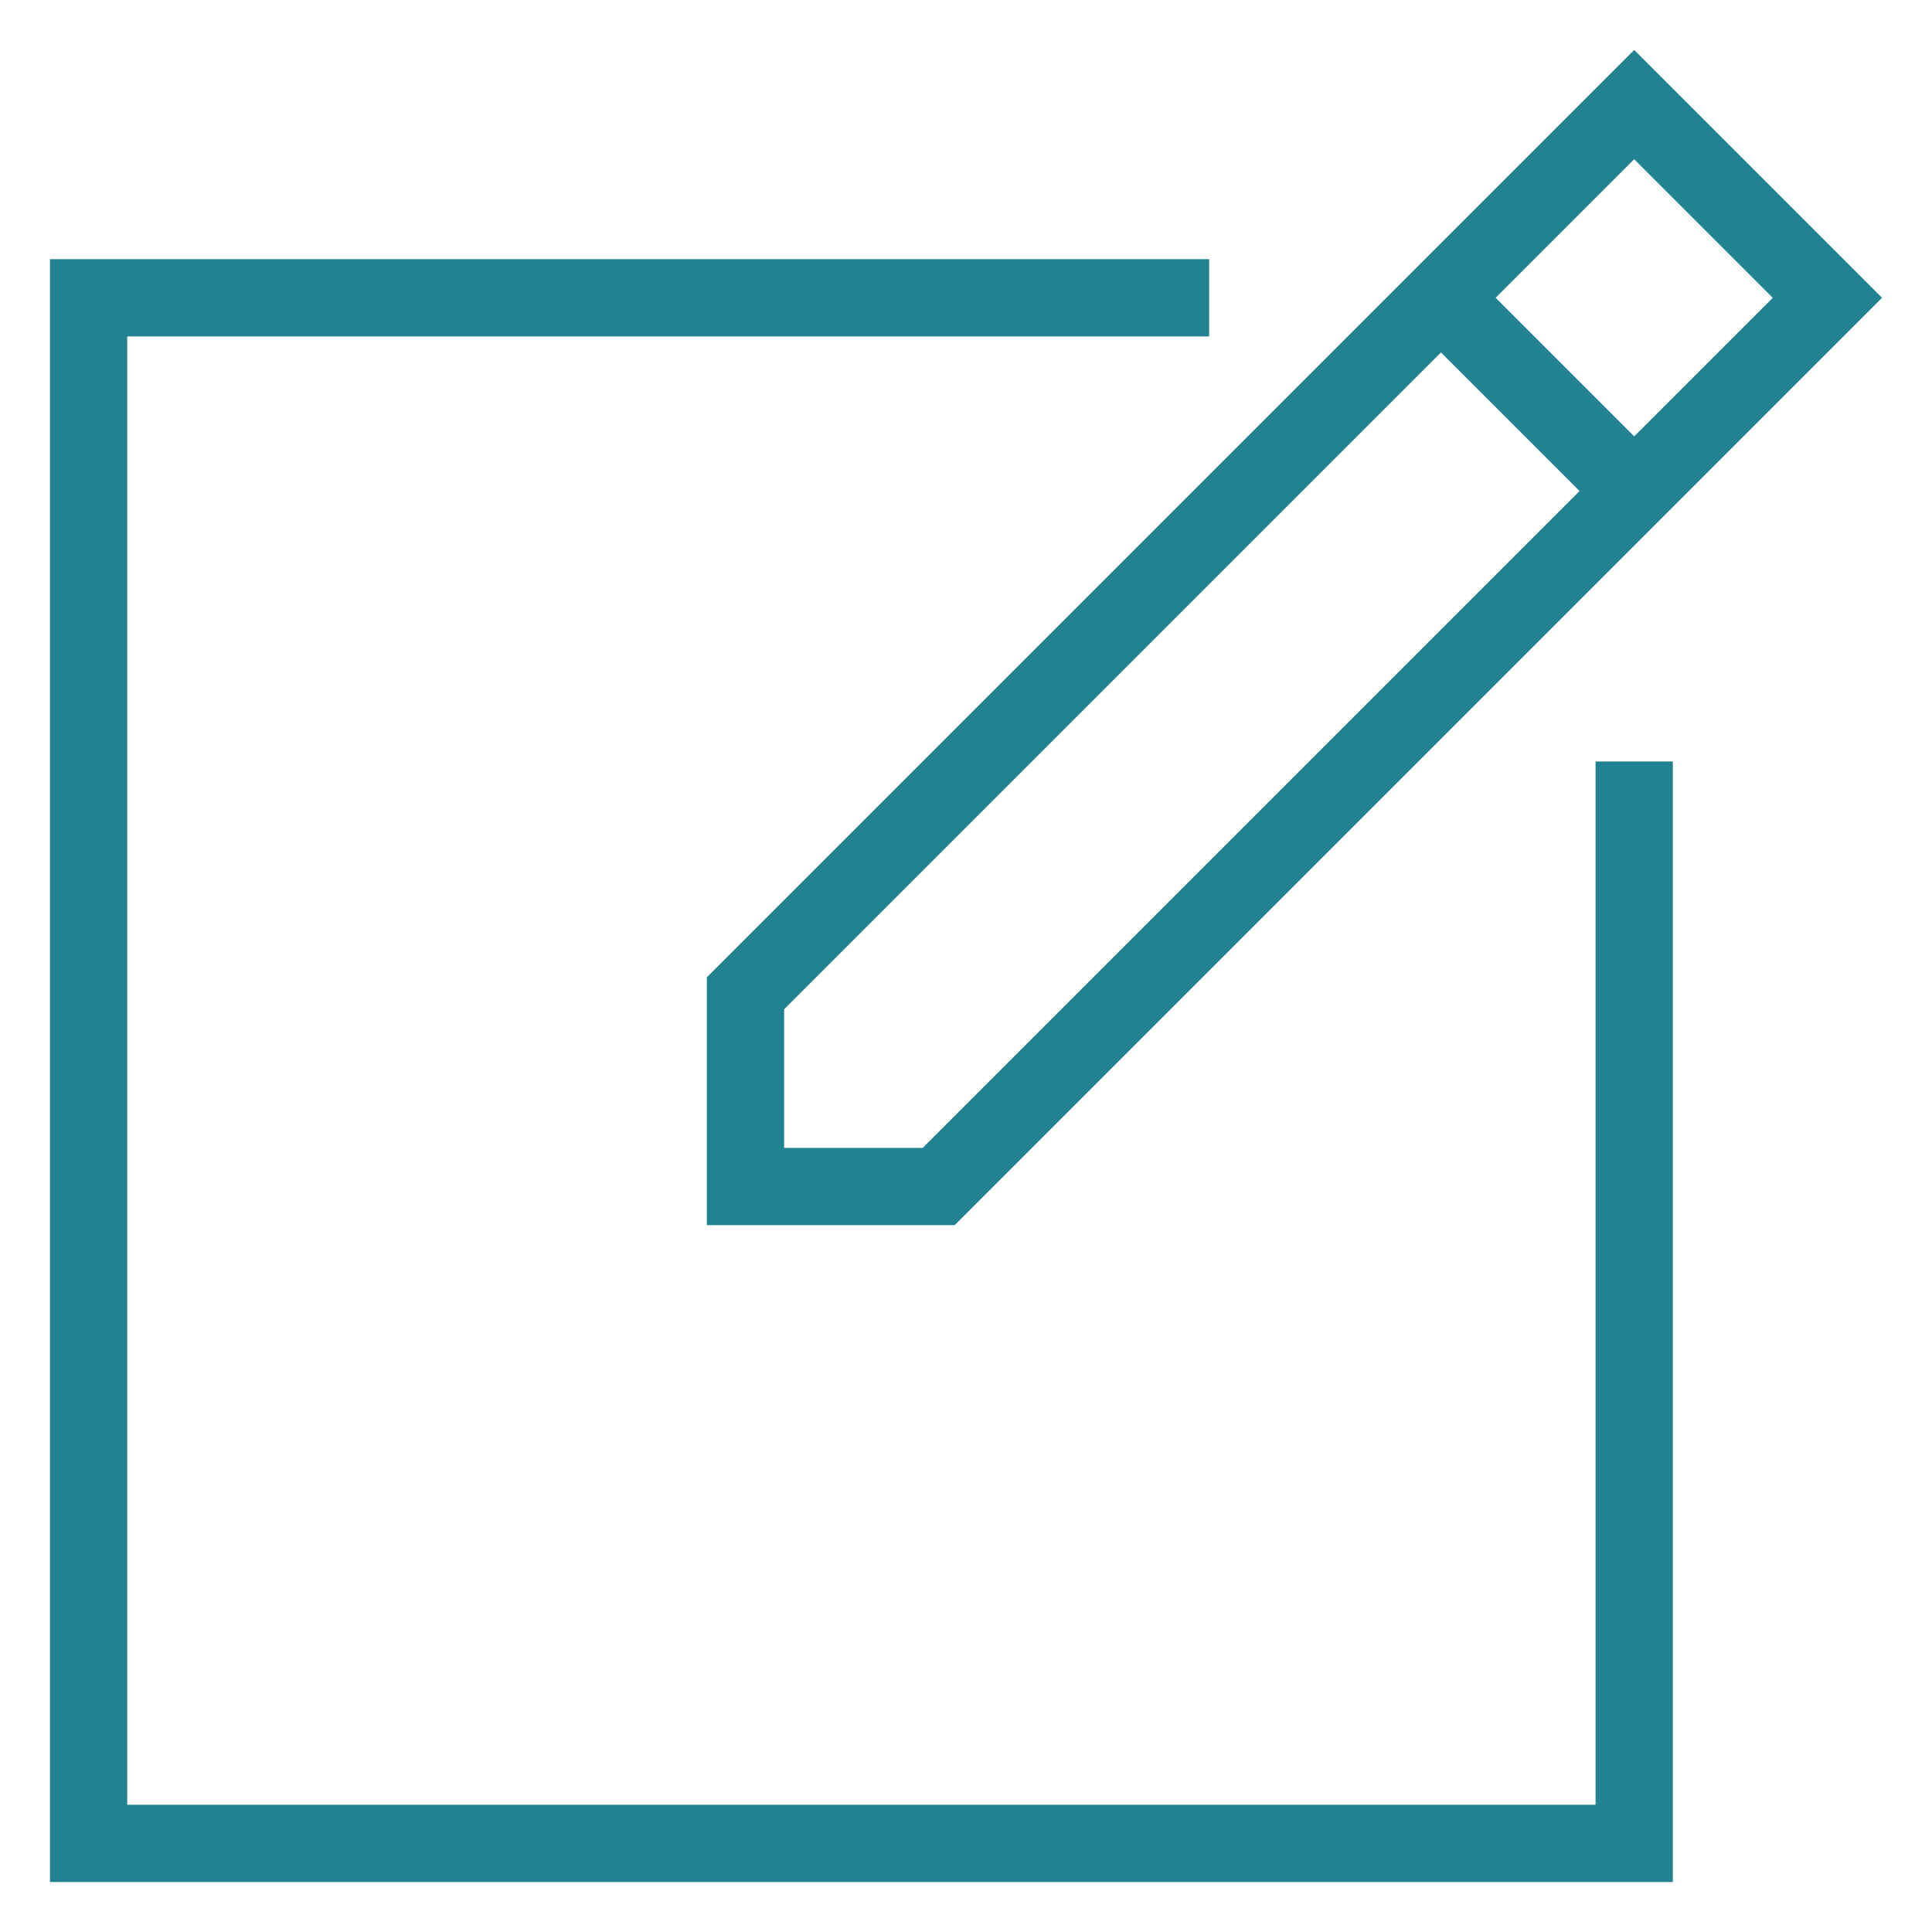
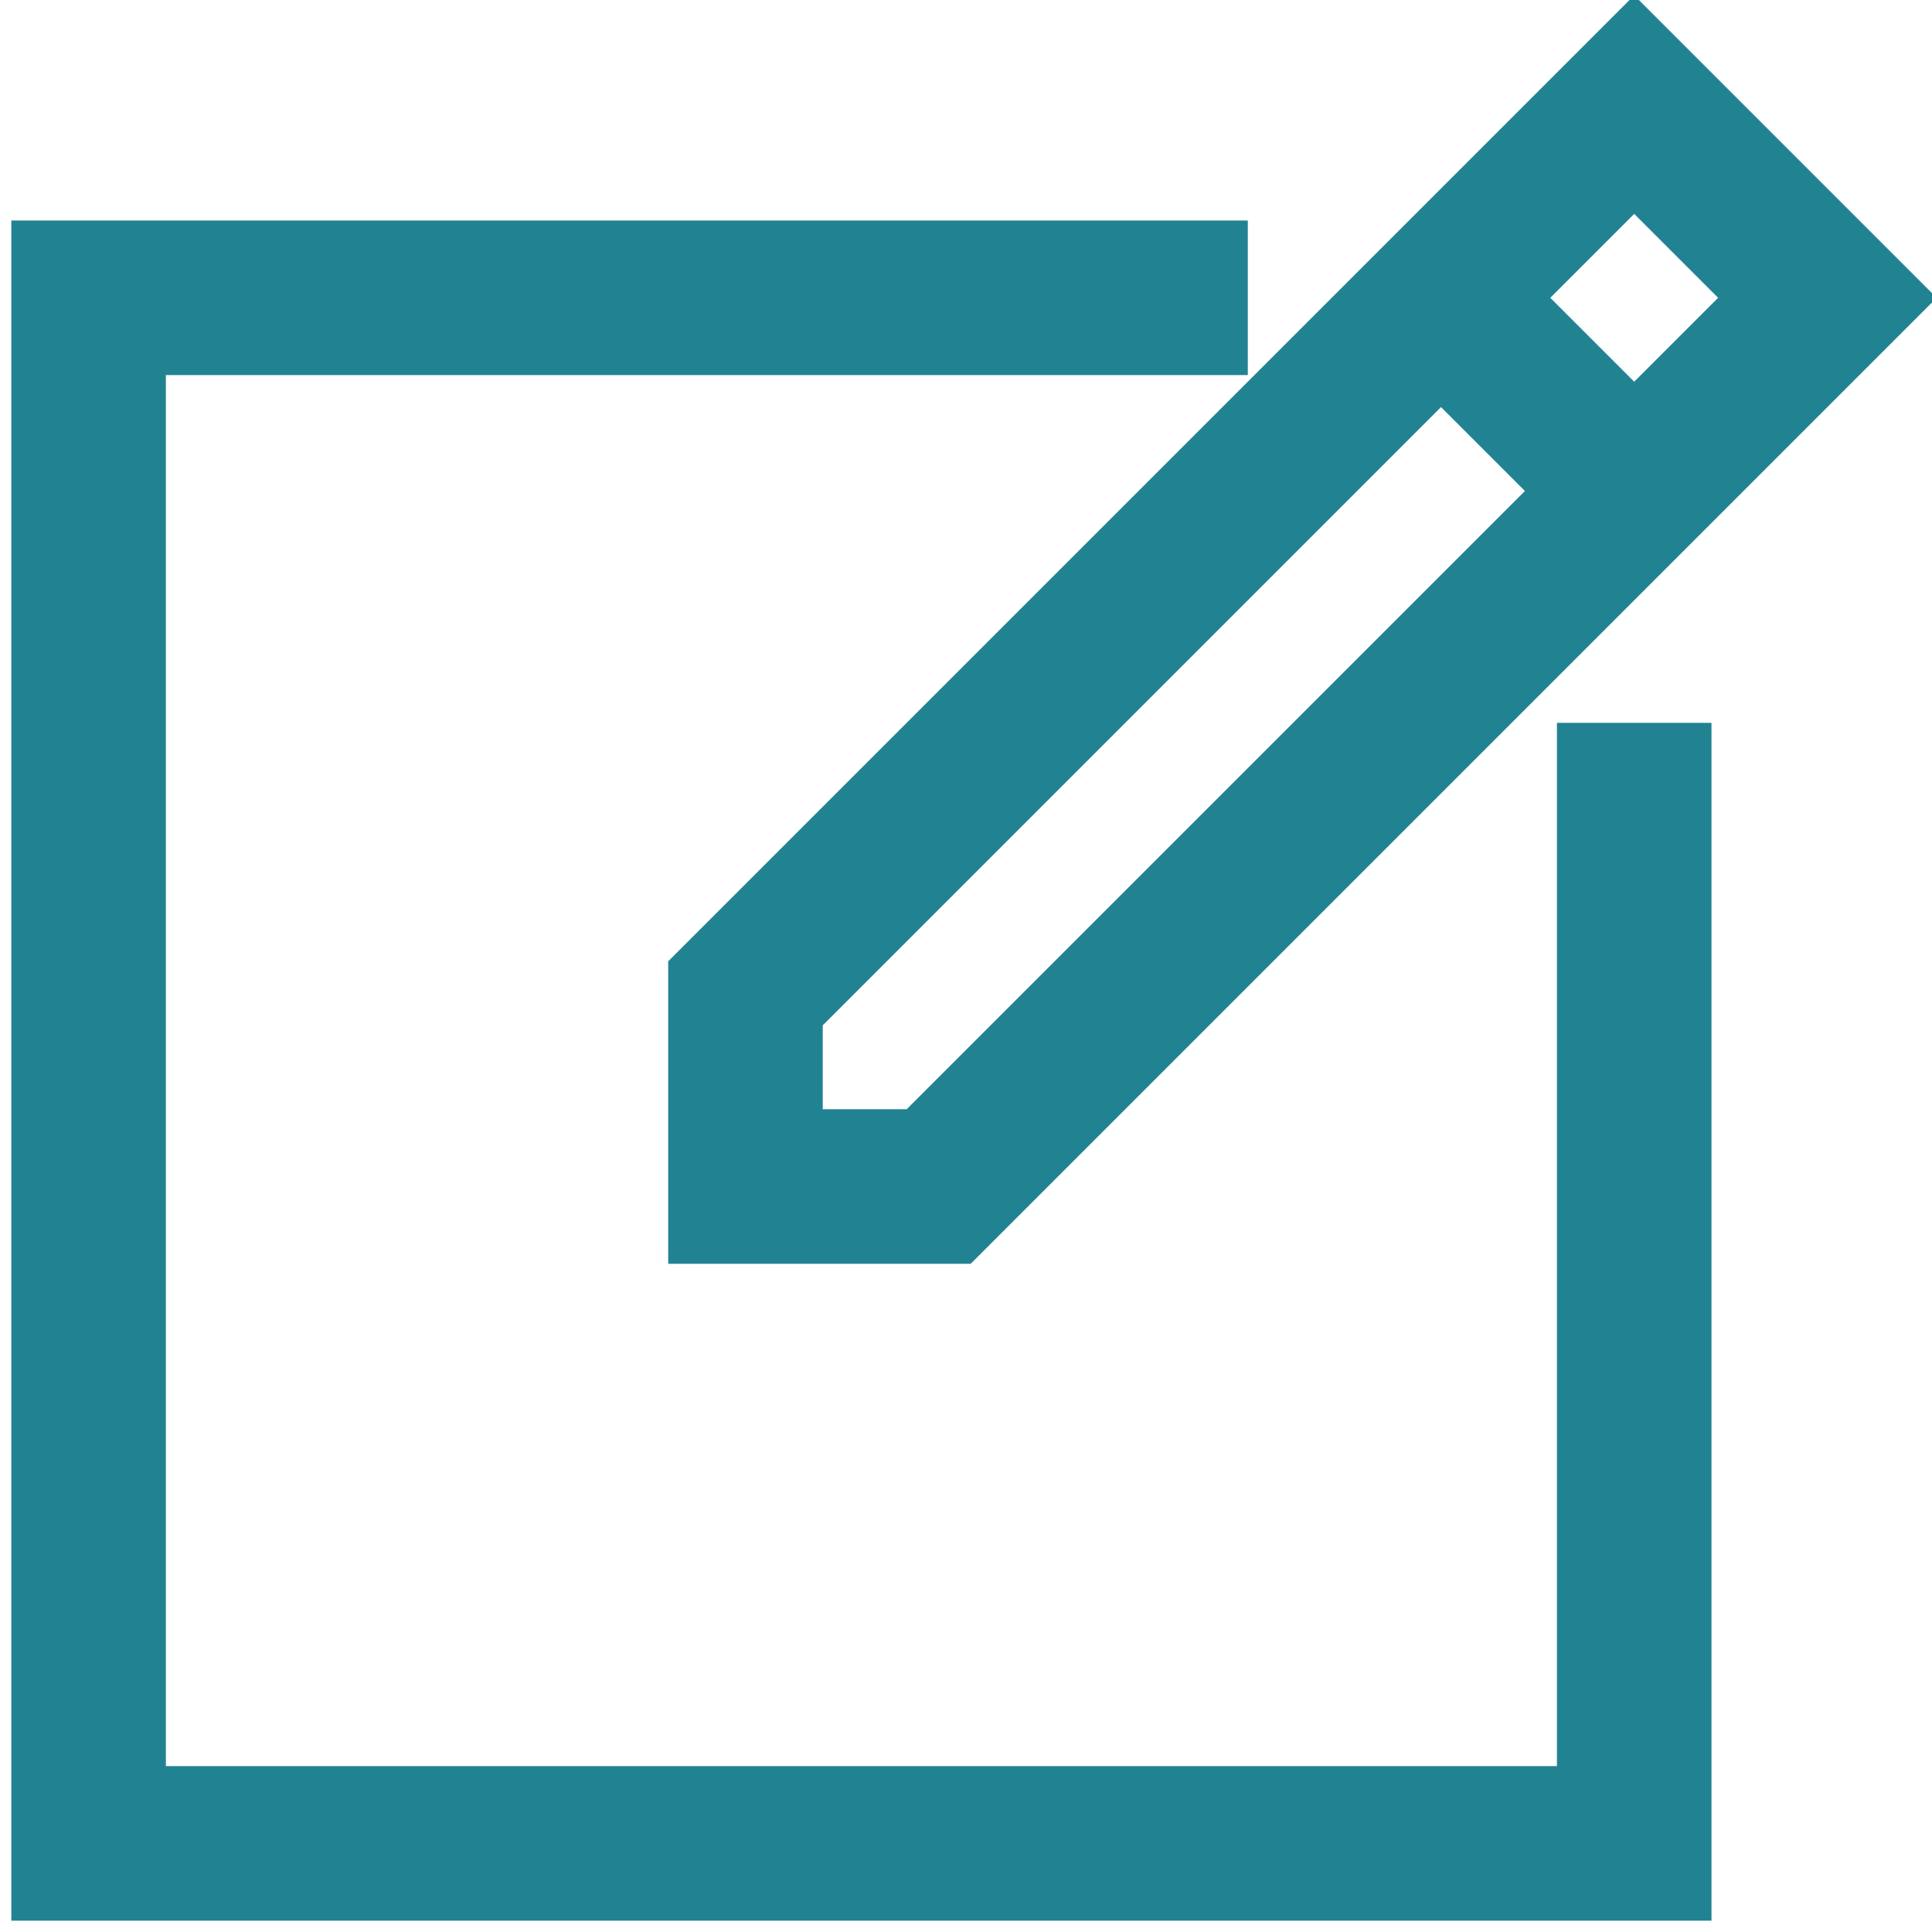
<svg xmlns="http://www.w3.org/2000/svg" version="1.1" id="Layer_1" x="0px" y="0px" viewBox="0 0 50 50" style="enable-background:new 0 0 50 50;" xml:space="preserve">
  <g id="Layer_1_1_">
-     <path fill="#218392" d="M18.293,31.707h6.414l24-24l-6.414-6.414l-24,24V31.707z M45.879,7.707l-3.586,3.586l-3.586-3.586l3.586-3.586   L45.879,7.707z M20.293,26.121l17-17l3.586,3.586l-17,17h-3.586V26.121z" />
-     <polygon fill="#218392" points="43.293,19.707 41.293,19.707 41.293,46.707 3.293,46.707 3.293,8.707 31.293,8.707 31.293,6.707 1.293,6.707    1.293,48.707 43.293,48.707  " />
+     <path stroke="#218392" stroke-width="2" fill="#218392" d="M18.293,31.707h6.414l24-24l-6.414-6.414l-24,24V31.707z M45.879,7.707l-3.586,3.586l-3.586-3.586l3.586-3.586   L45.879,7.707z M20.293,26.121l17-17l3.586,3.586l-17,17h-3.586V26.121z" />
+     <polygon stroke="#218392" stroke-width="2" fill="#218392" points="43.293,19.707 41.293,19.707 41.293,46.707 3.293,46.707 3.293,8.707 31.293,8.707 31.293,6.707 1.293,6.707    1.293,48.707 43.293,48.707  " />
  </g>
</svg>
